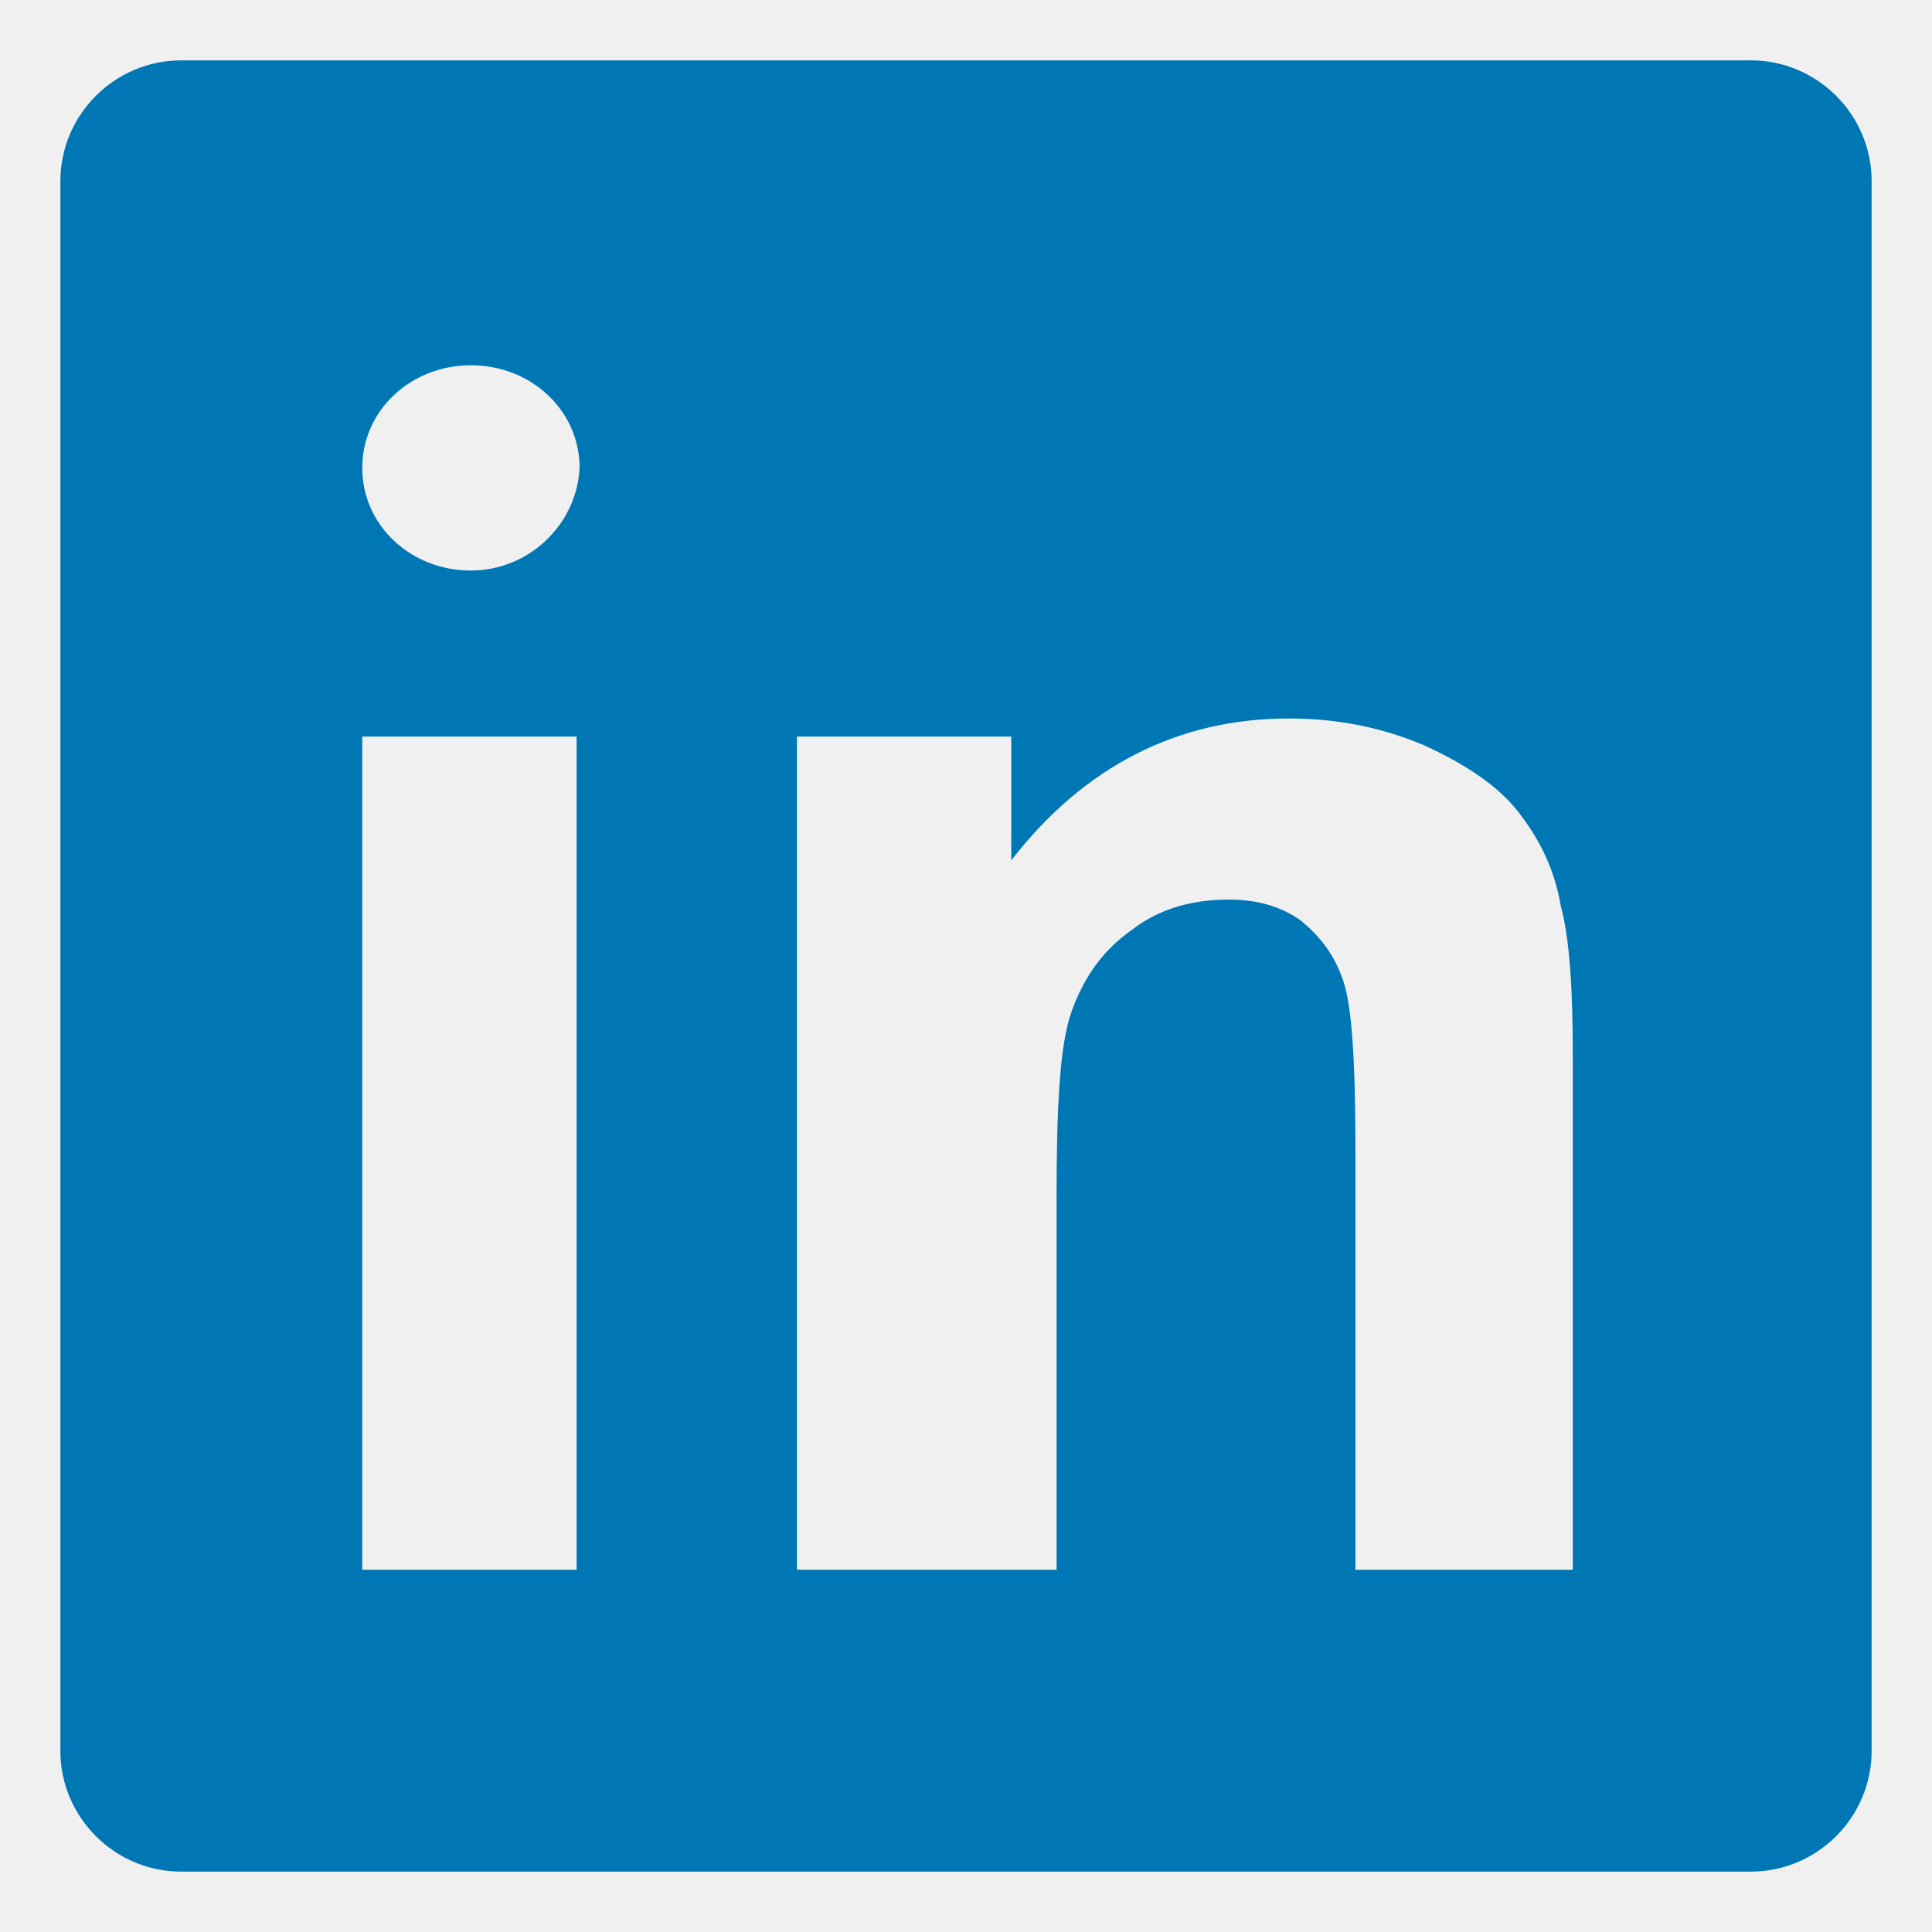
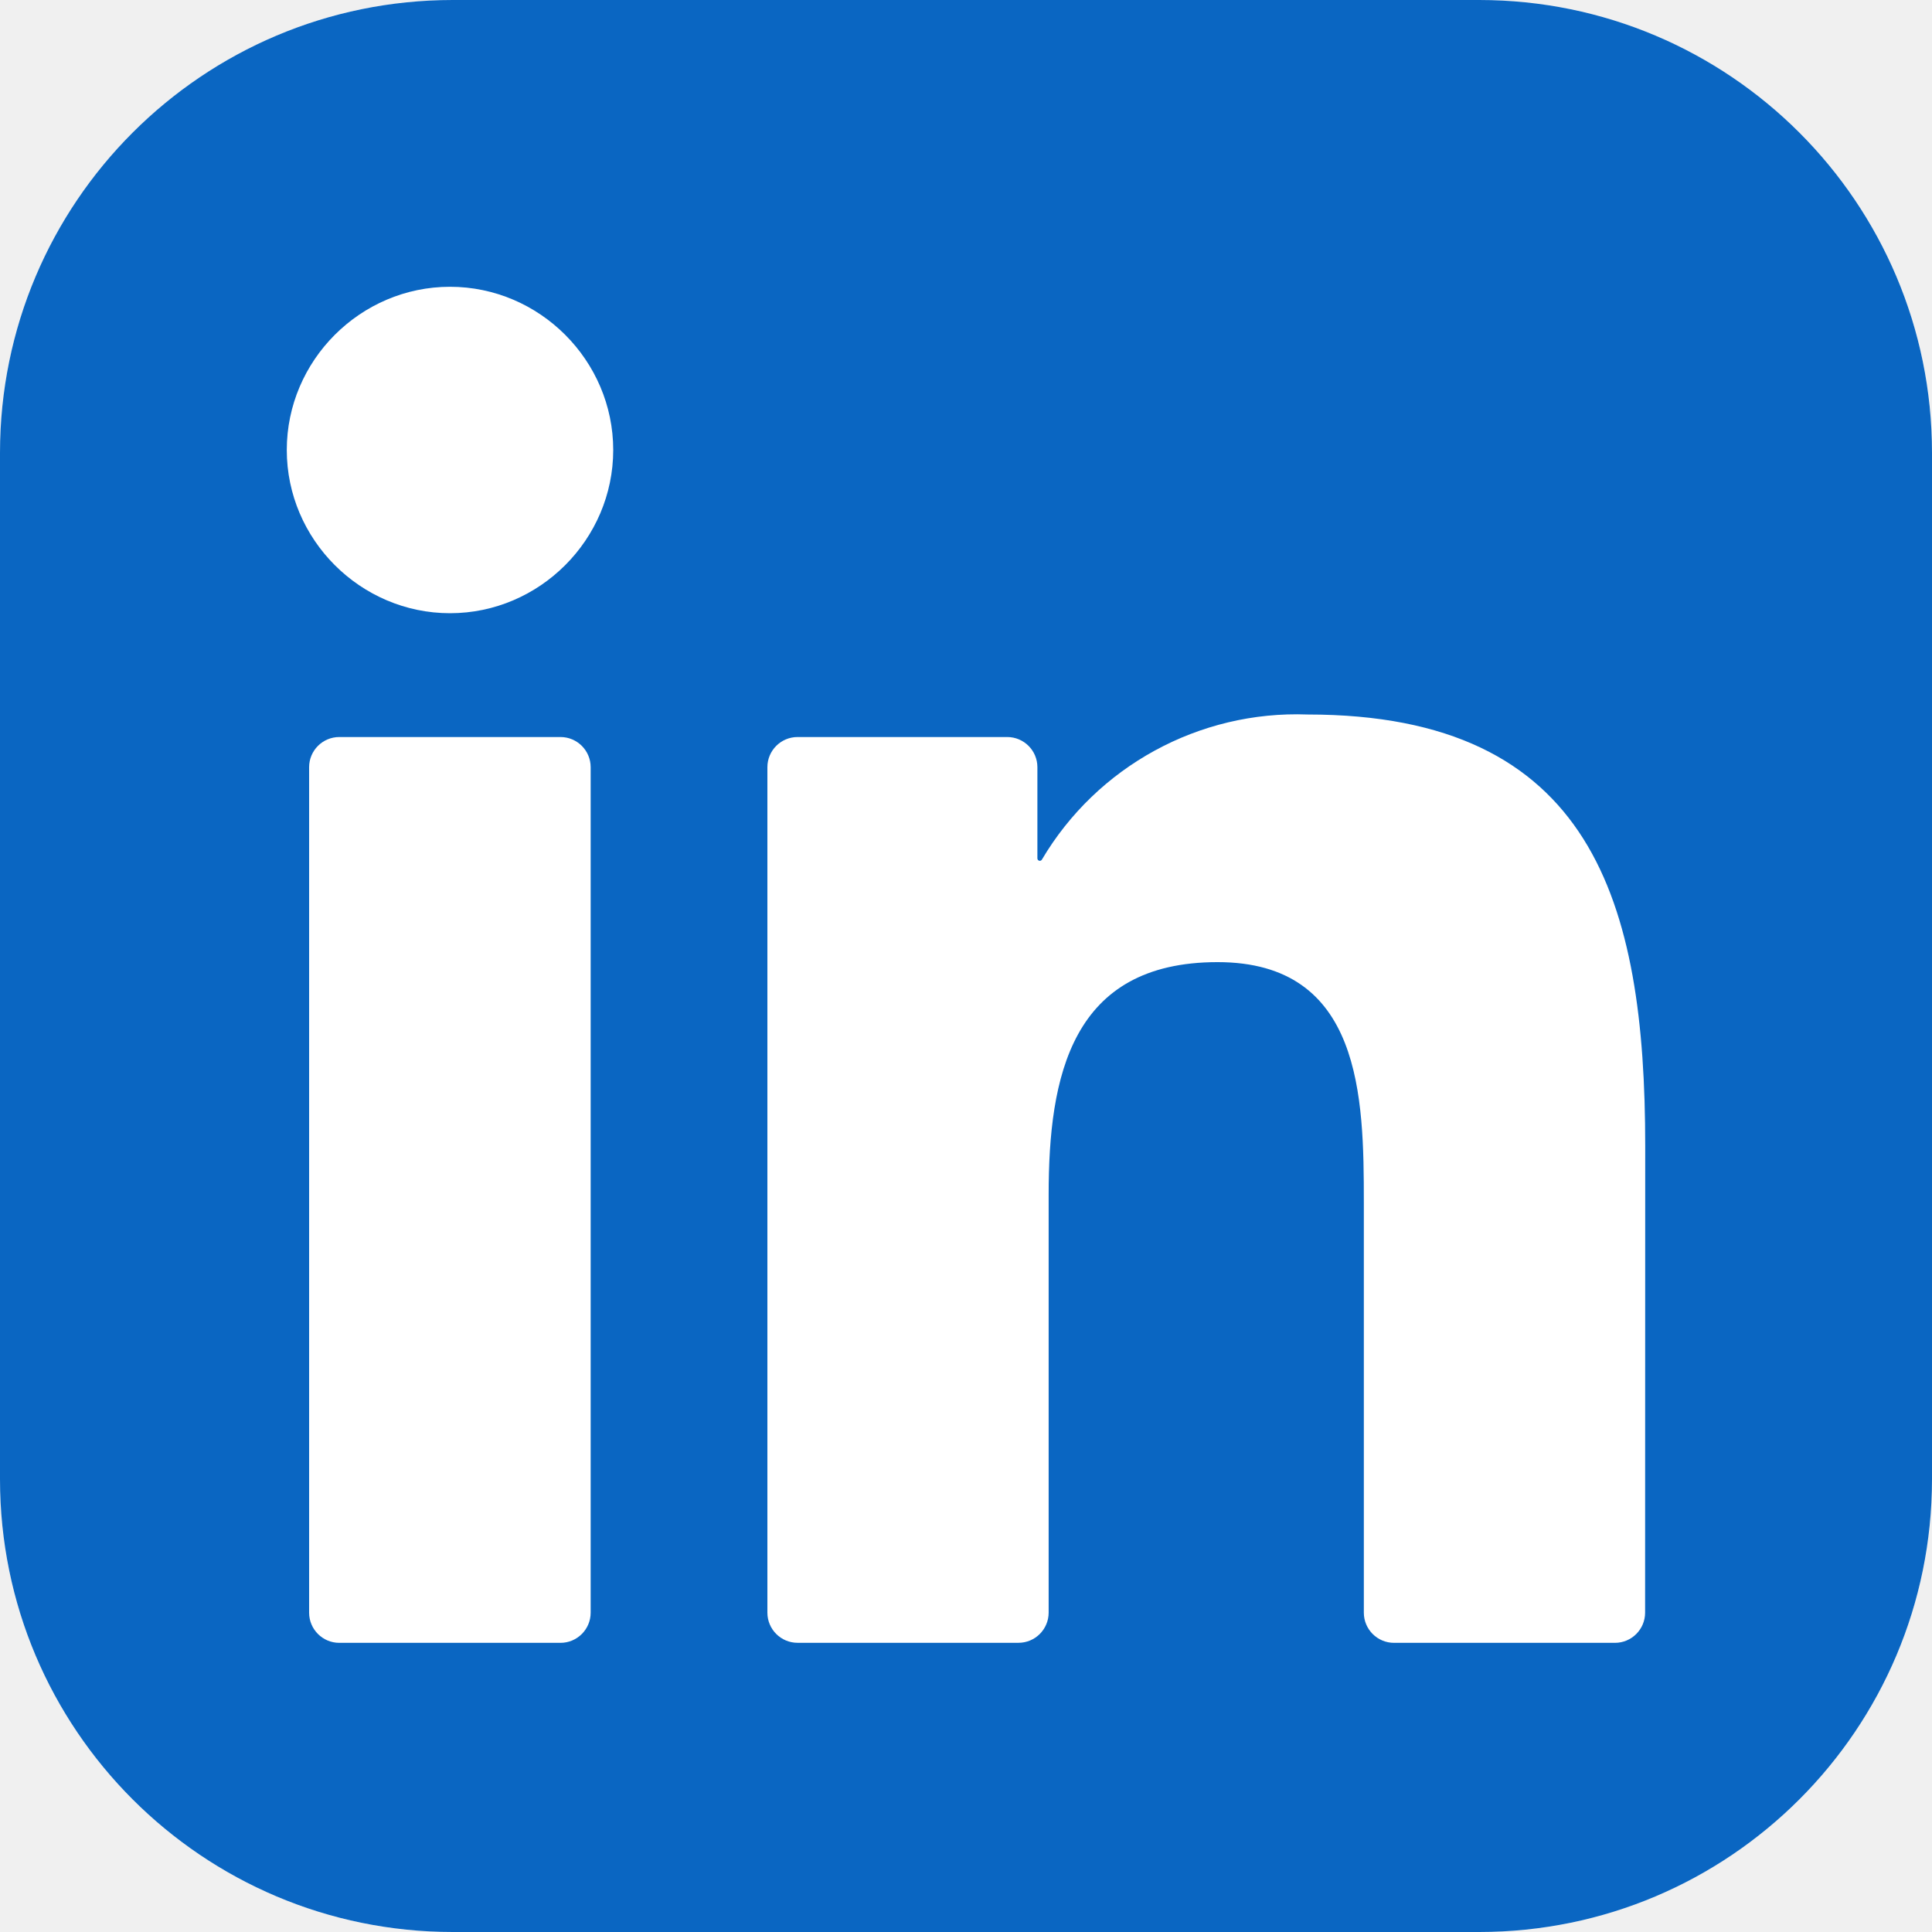
- <svg xmlns="http://www.w3.org/2000/svg" style="enable-background:new 0 0 64 64;" version="1.1" viewBox="0 0 64 64" xml:space="preserve">
-   <style type="text/css">
- 	.st0{fill:#4267B2;}
- 	.st1{fill:url(#SVGID_1_);}
- 	.st2{fill:#FFFFFF;}
- 	.st3{fill:#C2191E;}
- 	.st4{fill:#1DA1F3;}
- 	.st5{fill:#FEFE00;}
- 	.st6{fill:#25D366;stroke:#FFFFFF;stroke-width:5;stroke-miterlimit:10;}
- 	.st7{fill:#CB2027;}
- 	.st8{fill:#0077B5;}
- 	.st9{fill:url(#SVGID_2_);}
- 	.st10{fill:url(#SVGID_3_);}
- 	.st11{fill:#FF004F;}
- 	.st12{fill:#00F7EF;}
- 	.st13{fill:#5181B8;}
- 	.st14{fill:#395976;}
- 	.st15{fill:#F58220;}
- 	.st16{fill:#E6162D;}
- 	.st17{fill:#FF9933;}
- </style>
-   <g id="guidlines" />
-   <g id="FB" />
-   <g id="ig" />
-   <g id="yt" />
-   <g id="twitter" />
-   <g id="snapchat" />
-   <g id="WA" />
-   <g id="Pinterrest" />
-   <g id="Layer_9">
-     <path class="st8" d="M2,6v52c0,2.2,1.8,4,4,4h52c2.2,0,4-1.8,4-4V6c0-2.2-1.8-4-4-4H6C3.8,2,2,3.8,2,6z M19.1,52H12V24.4h7.1V52z    M15.6,18.9c-2,0-3.6-1.5-3.6-3.4c0-1.9,1.6-3.4,3.6-3.4c2,0,3.6,1.5,3.6,3.4C19.1,17.4,17.5,18.9,15.6,18.9z M52,52h-7.1V38.2   c0-2.9-0.1-4.8-0.4-5.7c-0.3-0.9-0.8-1.5-1.4-2c-0.7-0.5-1.5-0.7-2.4-0.7c-1.2,0-2.3,0.3-3.2,1c-1,0.7-1.6,1.6-2,2.7   c-0.4,1.1-0.5,3.2-0.5,6.2V52h-8.6V24.4h7.1v4.1c2.4-3.1,5.5-4.7,9.2-4.7c1.6,0,3.1,0.3,4.5,0.9c1.3,0.6,2.4,1.3,3.1,2.2   c0.7,0.9,1.2,1.9,1.4,3.1c0.3,1.1,0.4,2.8,0.4,4.9V52z" />
-   </g>
-   <g id="Layer_10" />
-   <g id="Layer_11" />
-   <g id="Layer_12" />
-   <g id="Layer_13" />
-   <g id="Layer_14" />
-   <g id="Layer_15" />
-   <g id="Layer_16" />
-   <g id="Layer_17" />
+ <svg xmlns="http://www.w3.org/2000/svg" width="256" height="256" viewBox="0 0 256 256" fill="none">
+   <rect width="256" height="256" rx="60" fill="white" />
+   <rect width="256" height="256" rx="60" fill="#0A66C2" />
+   <path d="M184.715 217.685H213.985C216.194 217.685 217.985 215.895 217.985 213.686L218 151.844C218 119.521 211.035 94.675 173.262 94.675C158.903 94.142 145.362 101.544 138.055 113.904C137.997 114.002 137.893 114.062 137.779 114.062C137.603 114.062 137.46 113.919 137.46 113.743V101.66C137.46 99.451 135.67 97.66 133.46 97.66H105.683C103.474 97.66 101.683 99.451 101.683 101.66V213.68C101.683 215.89 103.474 217.68 105.683 217.68H134.951C137.16 217.68 138.951 215.89 138.951 213.68V158.307C138.951 142.65 141.921 127.487 161.332 127.487C180.467 127.487 180.715 145.403 180.715 159.321V213.685C180.715 215.894 182.506 217.685 184.715 217.685Z" fill="white" />
+   <path d="M38 59.627C38 71.492 47.767 81.254 59.632 81.254C71.494 81.253 81.255 71.485 81.255 59.623C81.253 47.761 71.491 38 59.627 38C47.763 38 38 47.763 38 59.627Z" fill="white" />
+   <path d="M44.959 217.685H74.266C76.475 217.685 78.266 215.894 78.266 213.685V101.66C78.266 99.451 76.475 97.66 74.266 97.66H44.959C42.75 97.66 40.959 99.451 40.959 101.66V213.685C40.959 215.894 42.75 217.685 44.959 217.685Z" fill="white" />
</svg>
